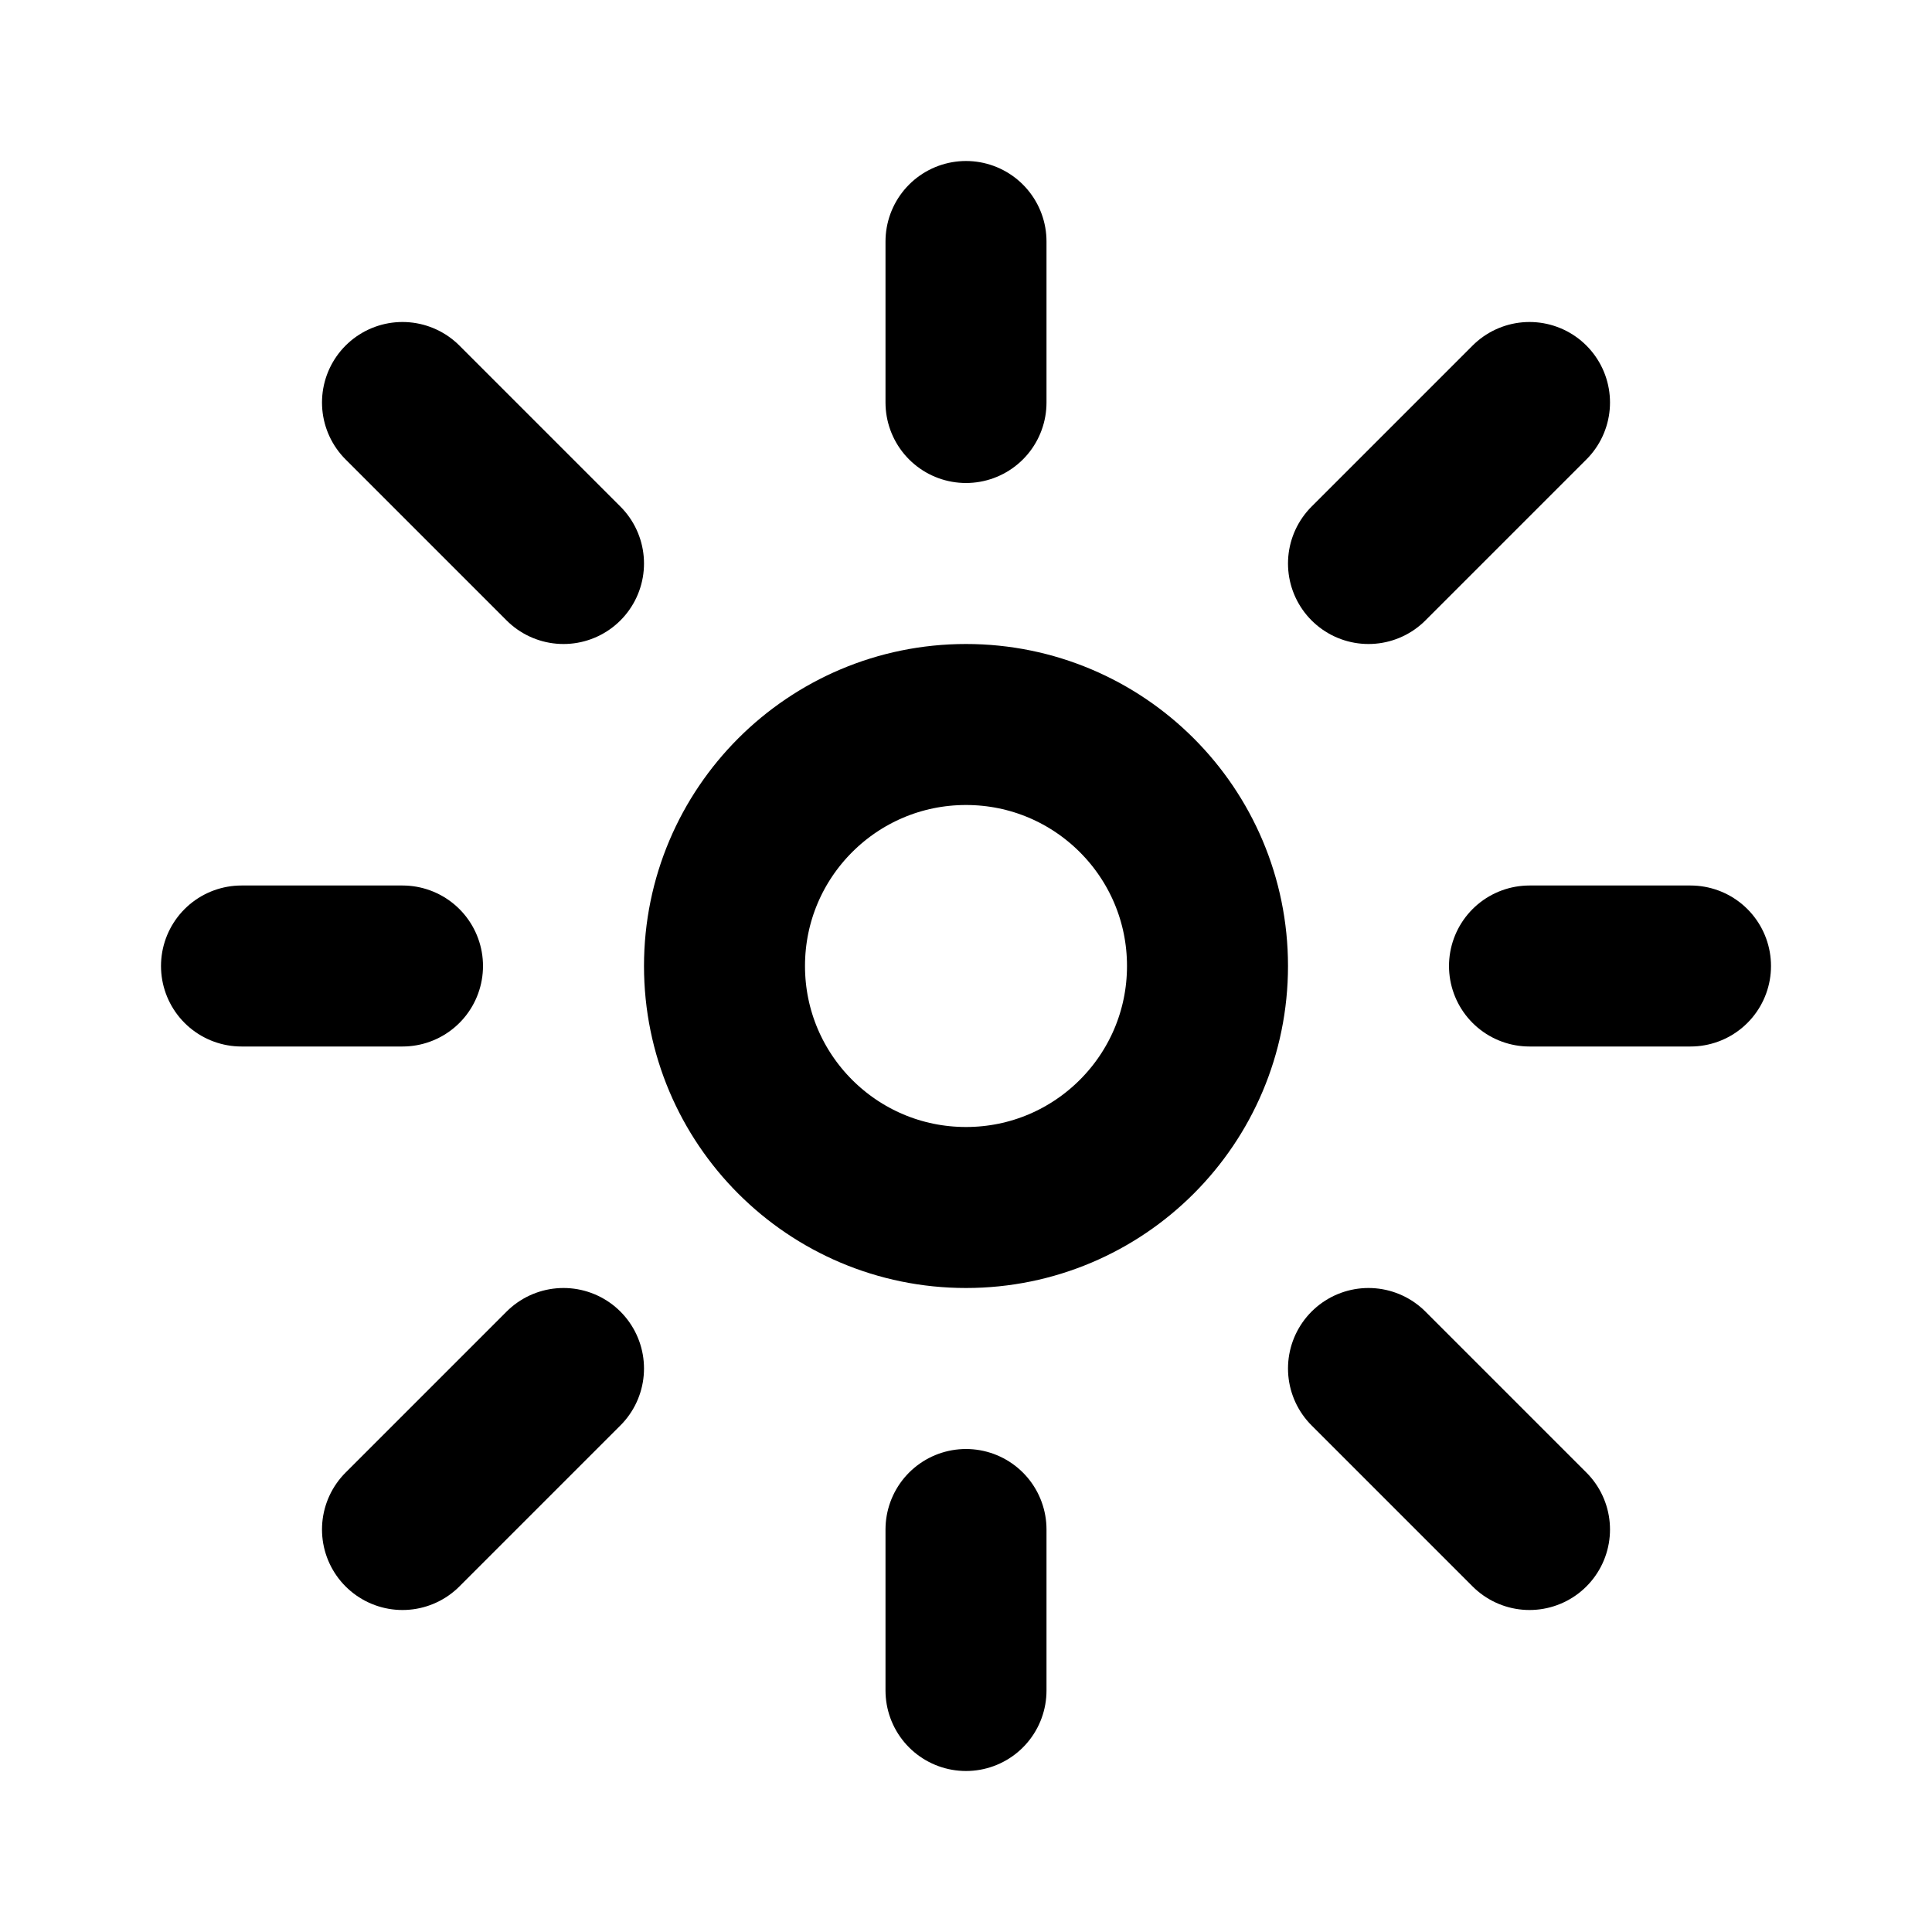
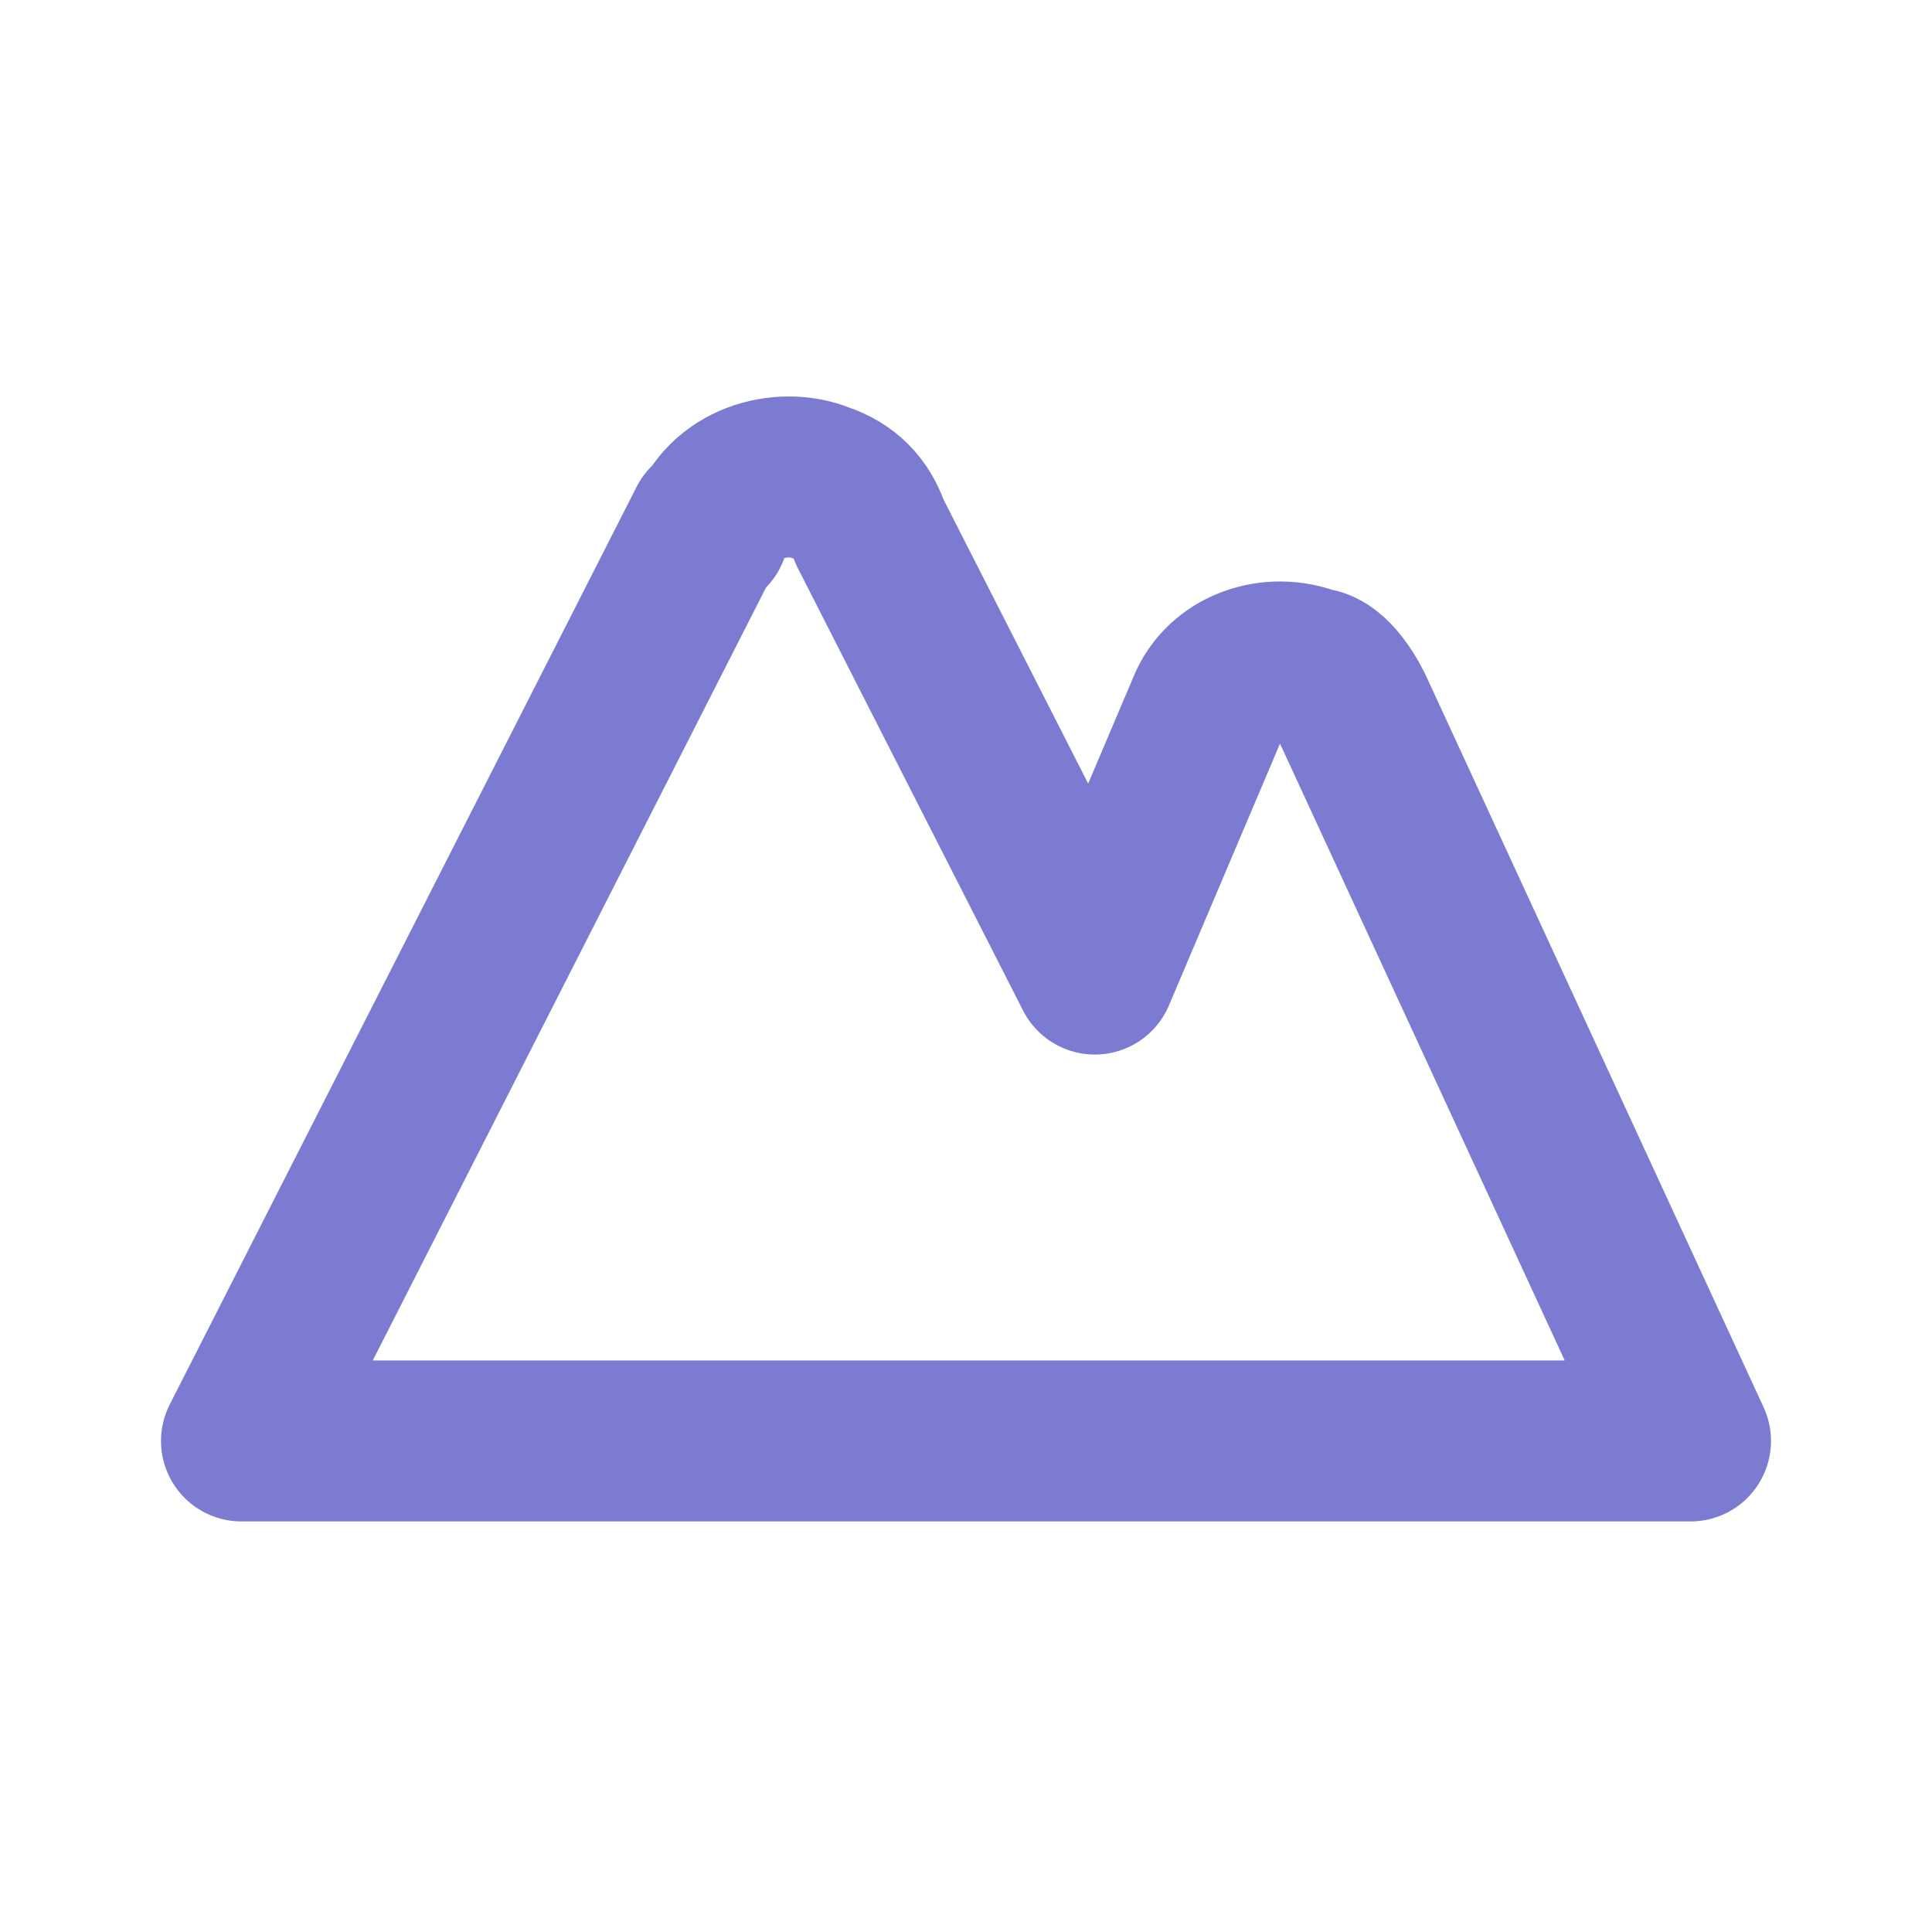
- <svg xmlns="http://www.w3.org/2000/svg" viewBox="0 0 24 24" fill="none" stroke="#000000" stroke-width="2" stroke-linecap="round" stroke-linejoin="round">
-   <path d="M15 12C15 13.657 13.657 15 12 15C10.343 15 9 13.657 9 12C9 10.343 10.343 9 12 9C13.657 9 15 10.343 15 12Z" />
-   <path d="M12 5V3" />
-   <path d="M17 7L19 5" />
-   <path d="M19 12H21" />
-   <path d="M17 17L19 19" />
-   <path d="M12 19V21" />
-   <path d="M7 17L5 19" />
-   <path d="M5 12H3" />
-   <path d="M5 5L7 7" />
+ <svg xmlns="http://www.w3.org/2000/svg" id="Layer_1" version="1.1" viewBox="0 0 24 24">
+   <defs>
+     <style>
+       .st0 {
+         fill: none;
+         stroke: #7b7cd1;
+         stroke-linecap: round;
+         stroke-linejoin: round;
+         stroke-width: 2px;
+       }
+     </style>
+   </defs>
+   <path class="st0" d="M8.8,6.6c.2-.6.9-.8,1.4-.6.3.1.5.3.6.6l2.8,5.5h0l1.4-3.3c.2-.5.8-.7,1.3-.5.2,0,.4.3.5.5l4.2,9.1H3l5.8-11.4Z" />
</svg>
